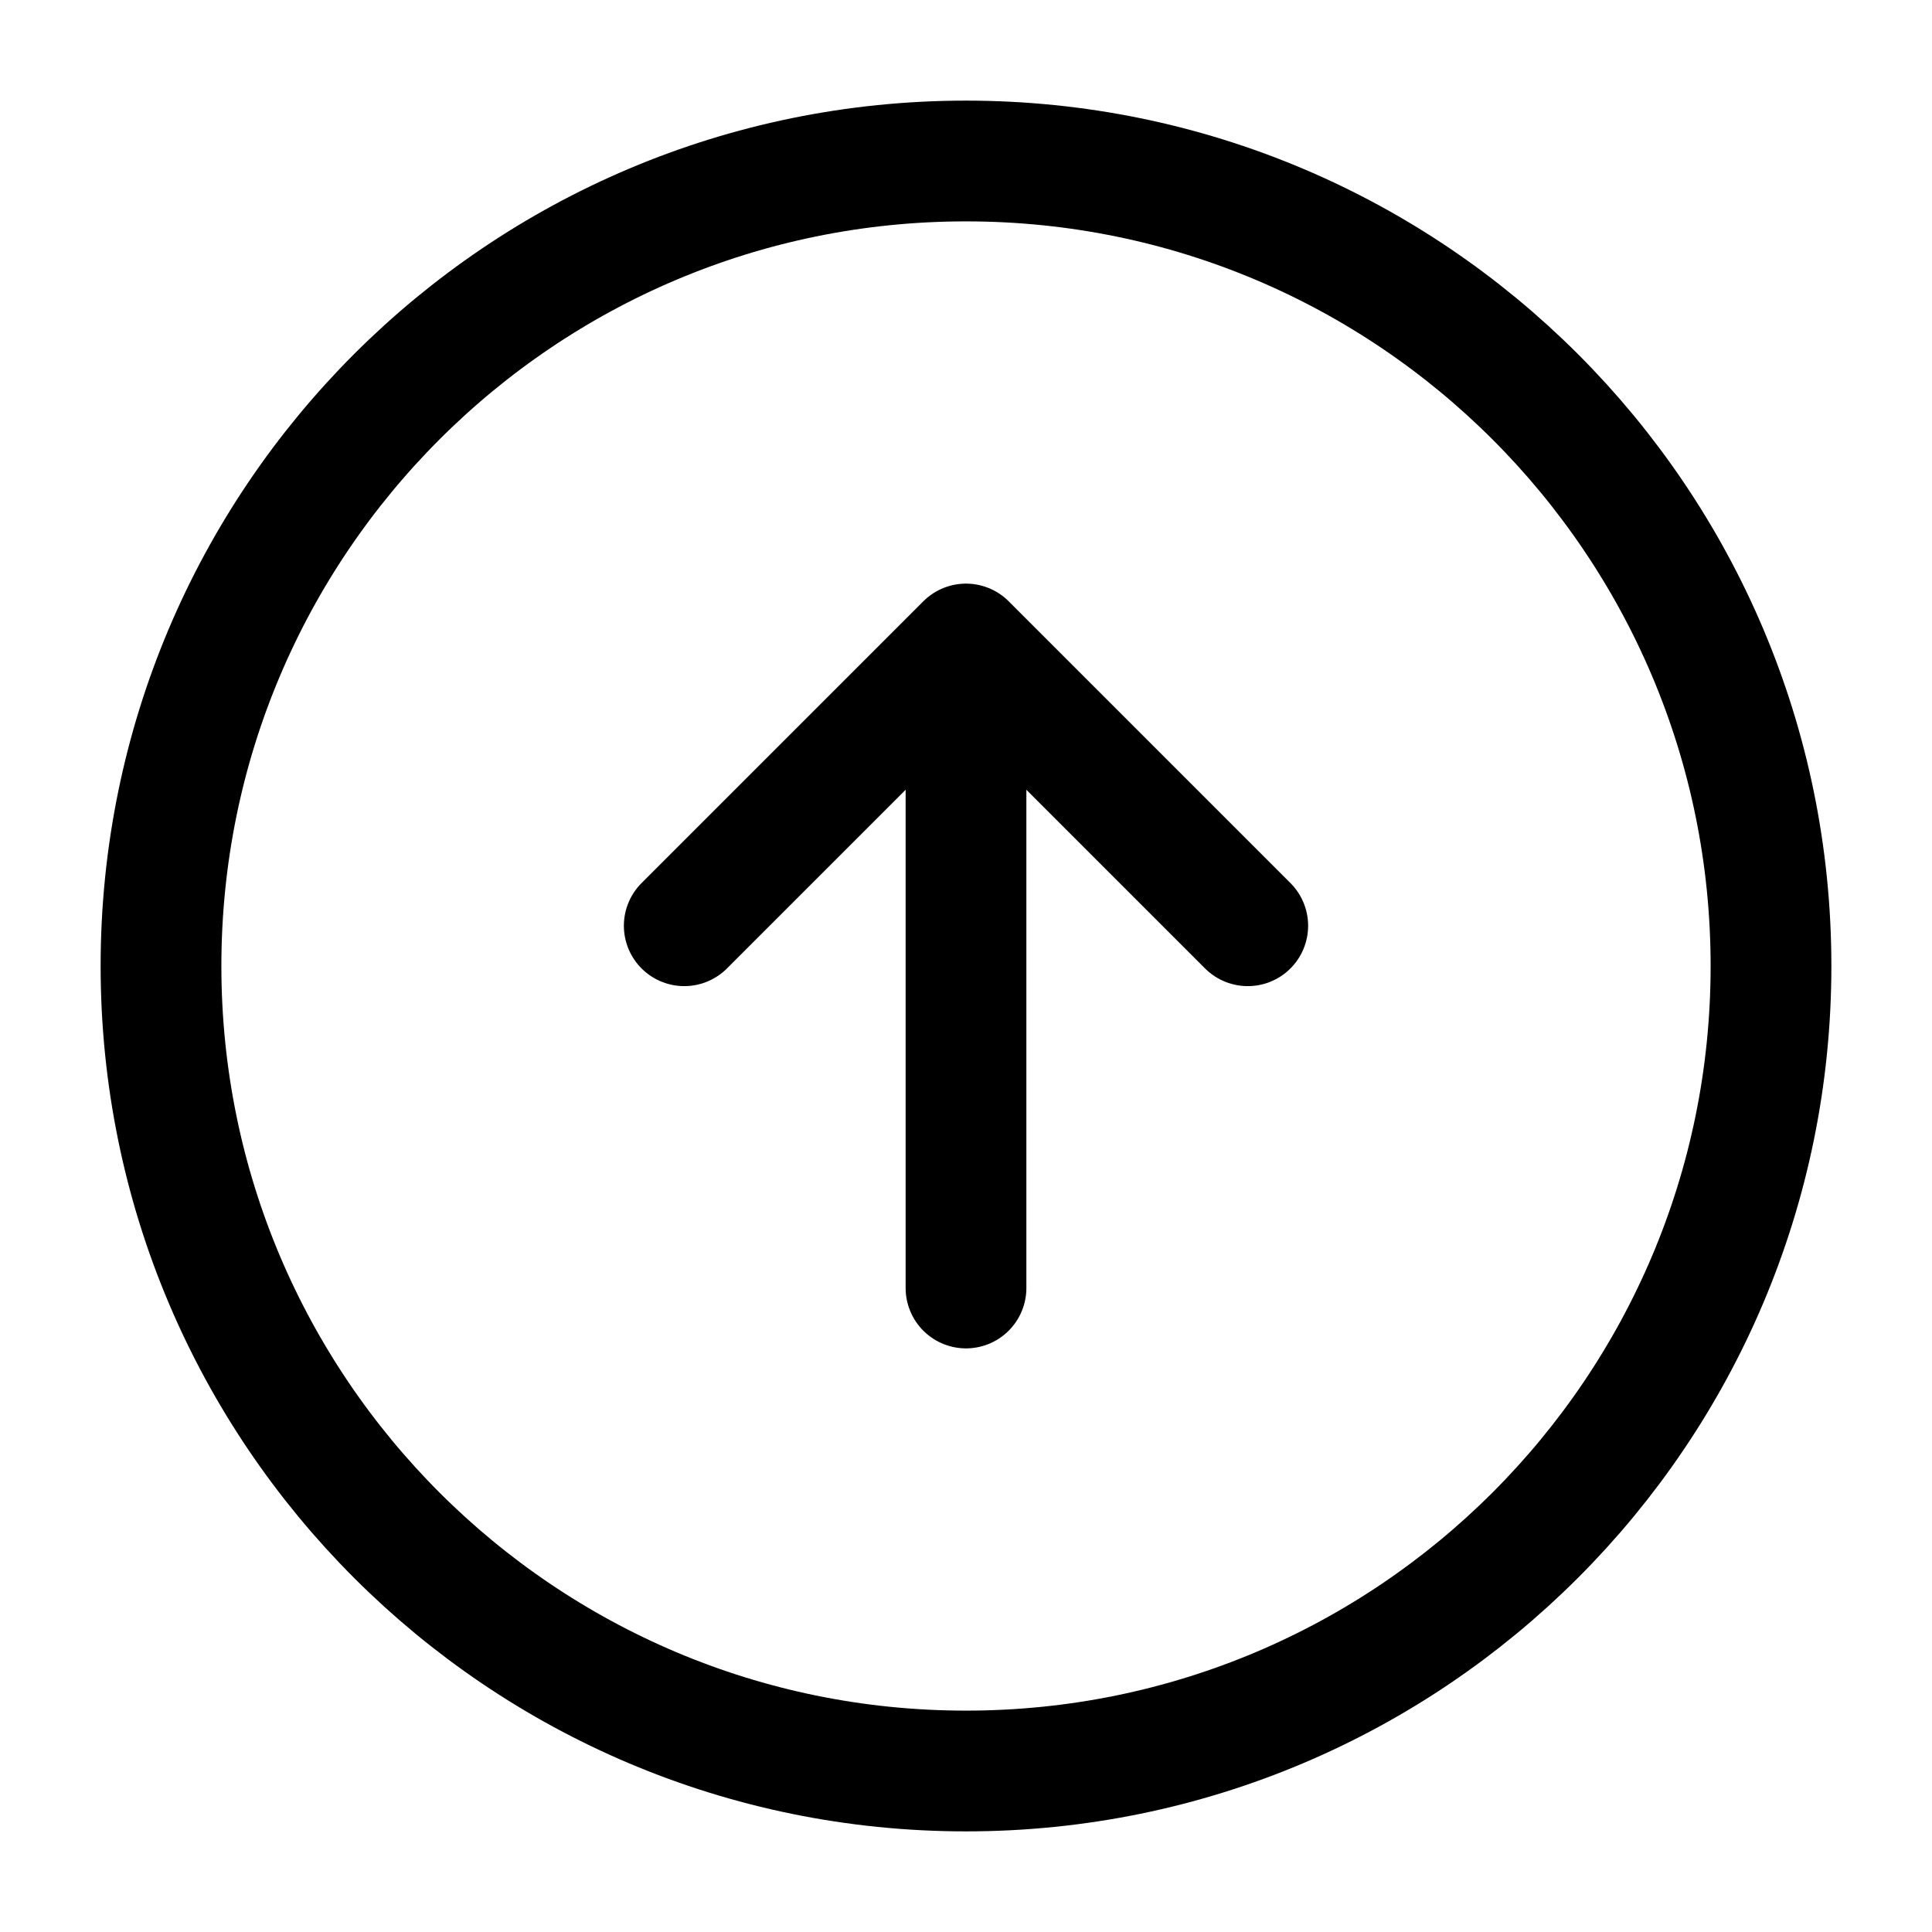
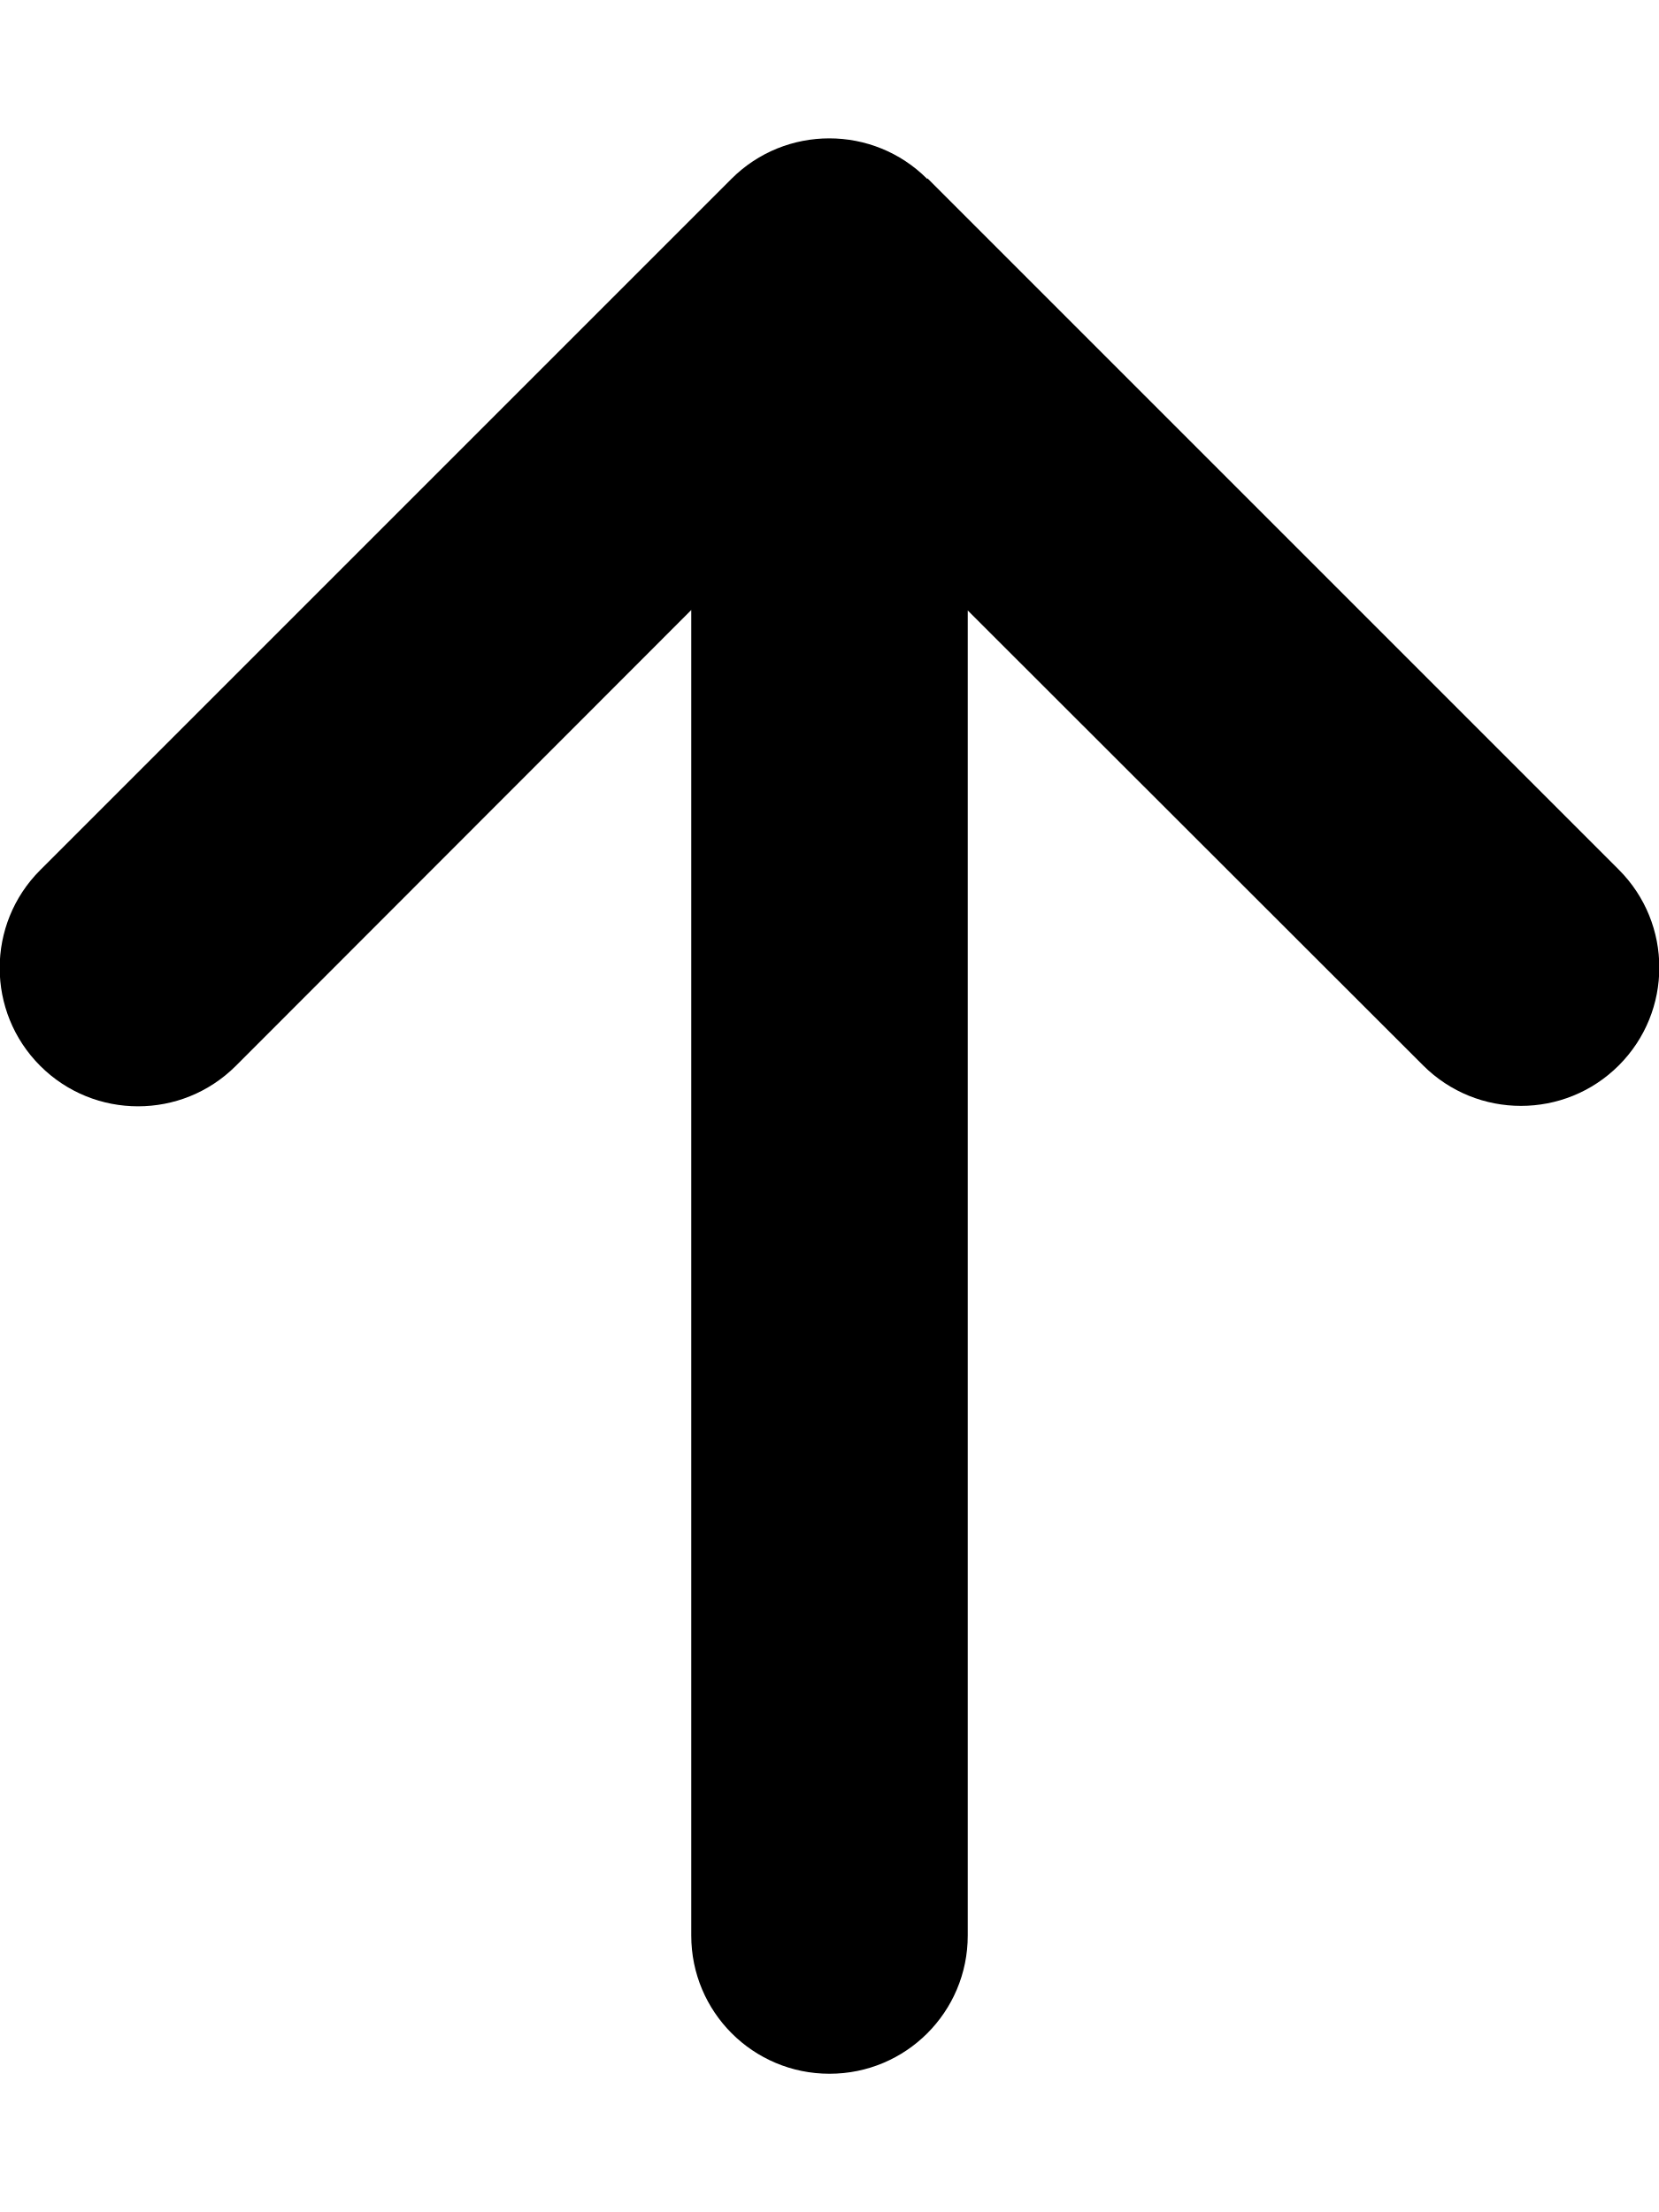
- <svg xmlns="http://www.w3.org/2000/svg" width="24px" height="24px" stroke-width="1.5" viewBox="0 0 24 24" fill="none" color="#000000">
-   <path d="M12 16V8M12 8L15.5 11.5M12 8L8.5 11.5" stroke="#000000" stroke-width="1.5" stroke-linecap="round" stroke-linejoin="round" />
-   <path d="M12 22C17.523 22 22 17.523 22 12C22 6.477 17.523 2 12 2C6.477 2 2 6.477 2 12C2 17.523 6.477 22 12 22Z" stroke="#000000" stroke-width="1.5" stroke-linecap="round" stroke-linejoin="round" />
+ <svg xmlns="http://www.w3.org/2000/svg" viewBox="0 0 384 512">
+   <path d="M214.6 41.4c-12.5-12.5-32.8-12.5-45.3 0l-160 160c-12.5 12.5-12.5 32.8 0 45.3s32.8 12.5 45.3 0L160 141.2 160 448c0 17.7 14.3 32 32 32s32-14.3 32-32l0-306.7L329.4 246.6c12.5 12.5 32.8 12.5 45.3 0s12.5-32.8 0-45.3l-160-160z" />
</svg>
